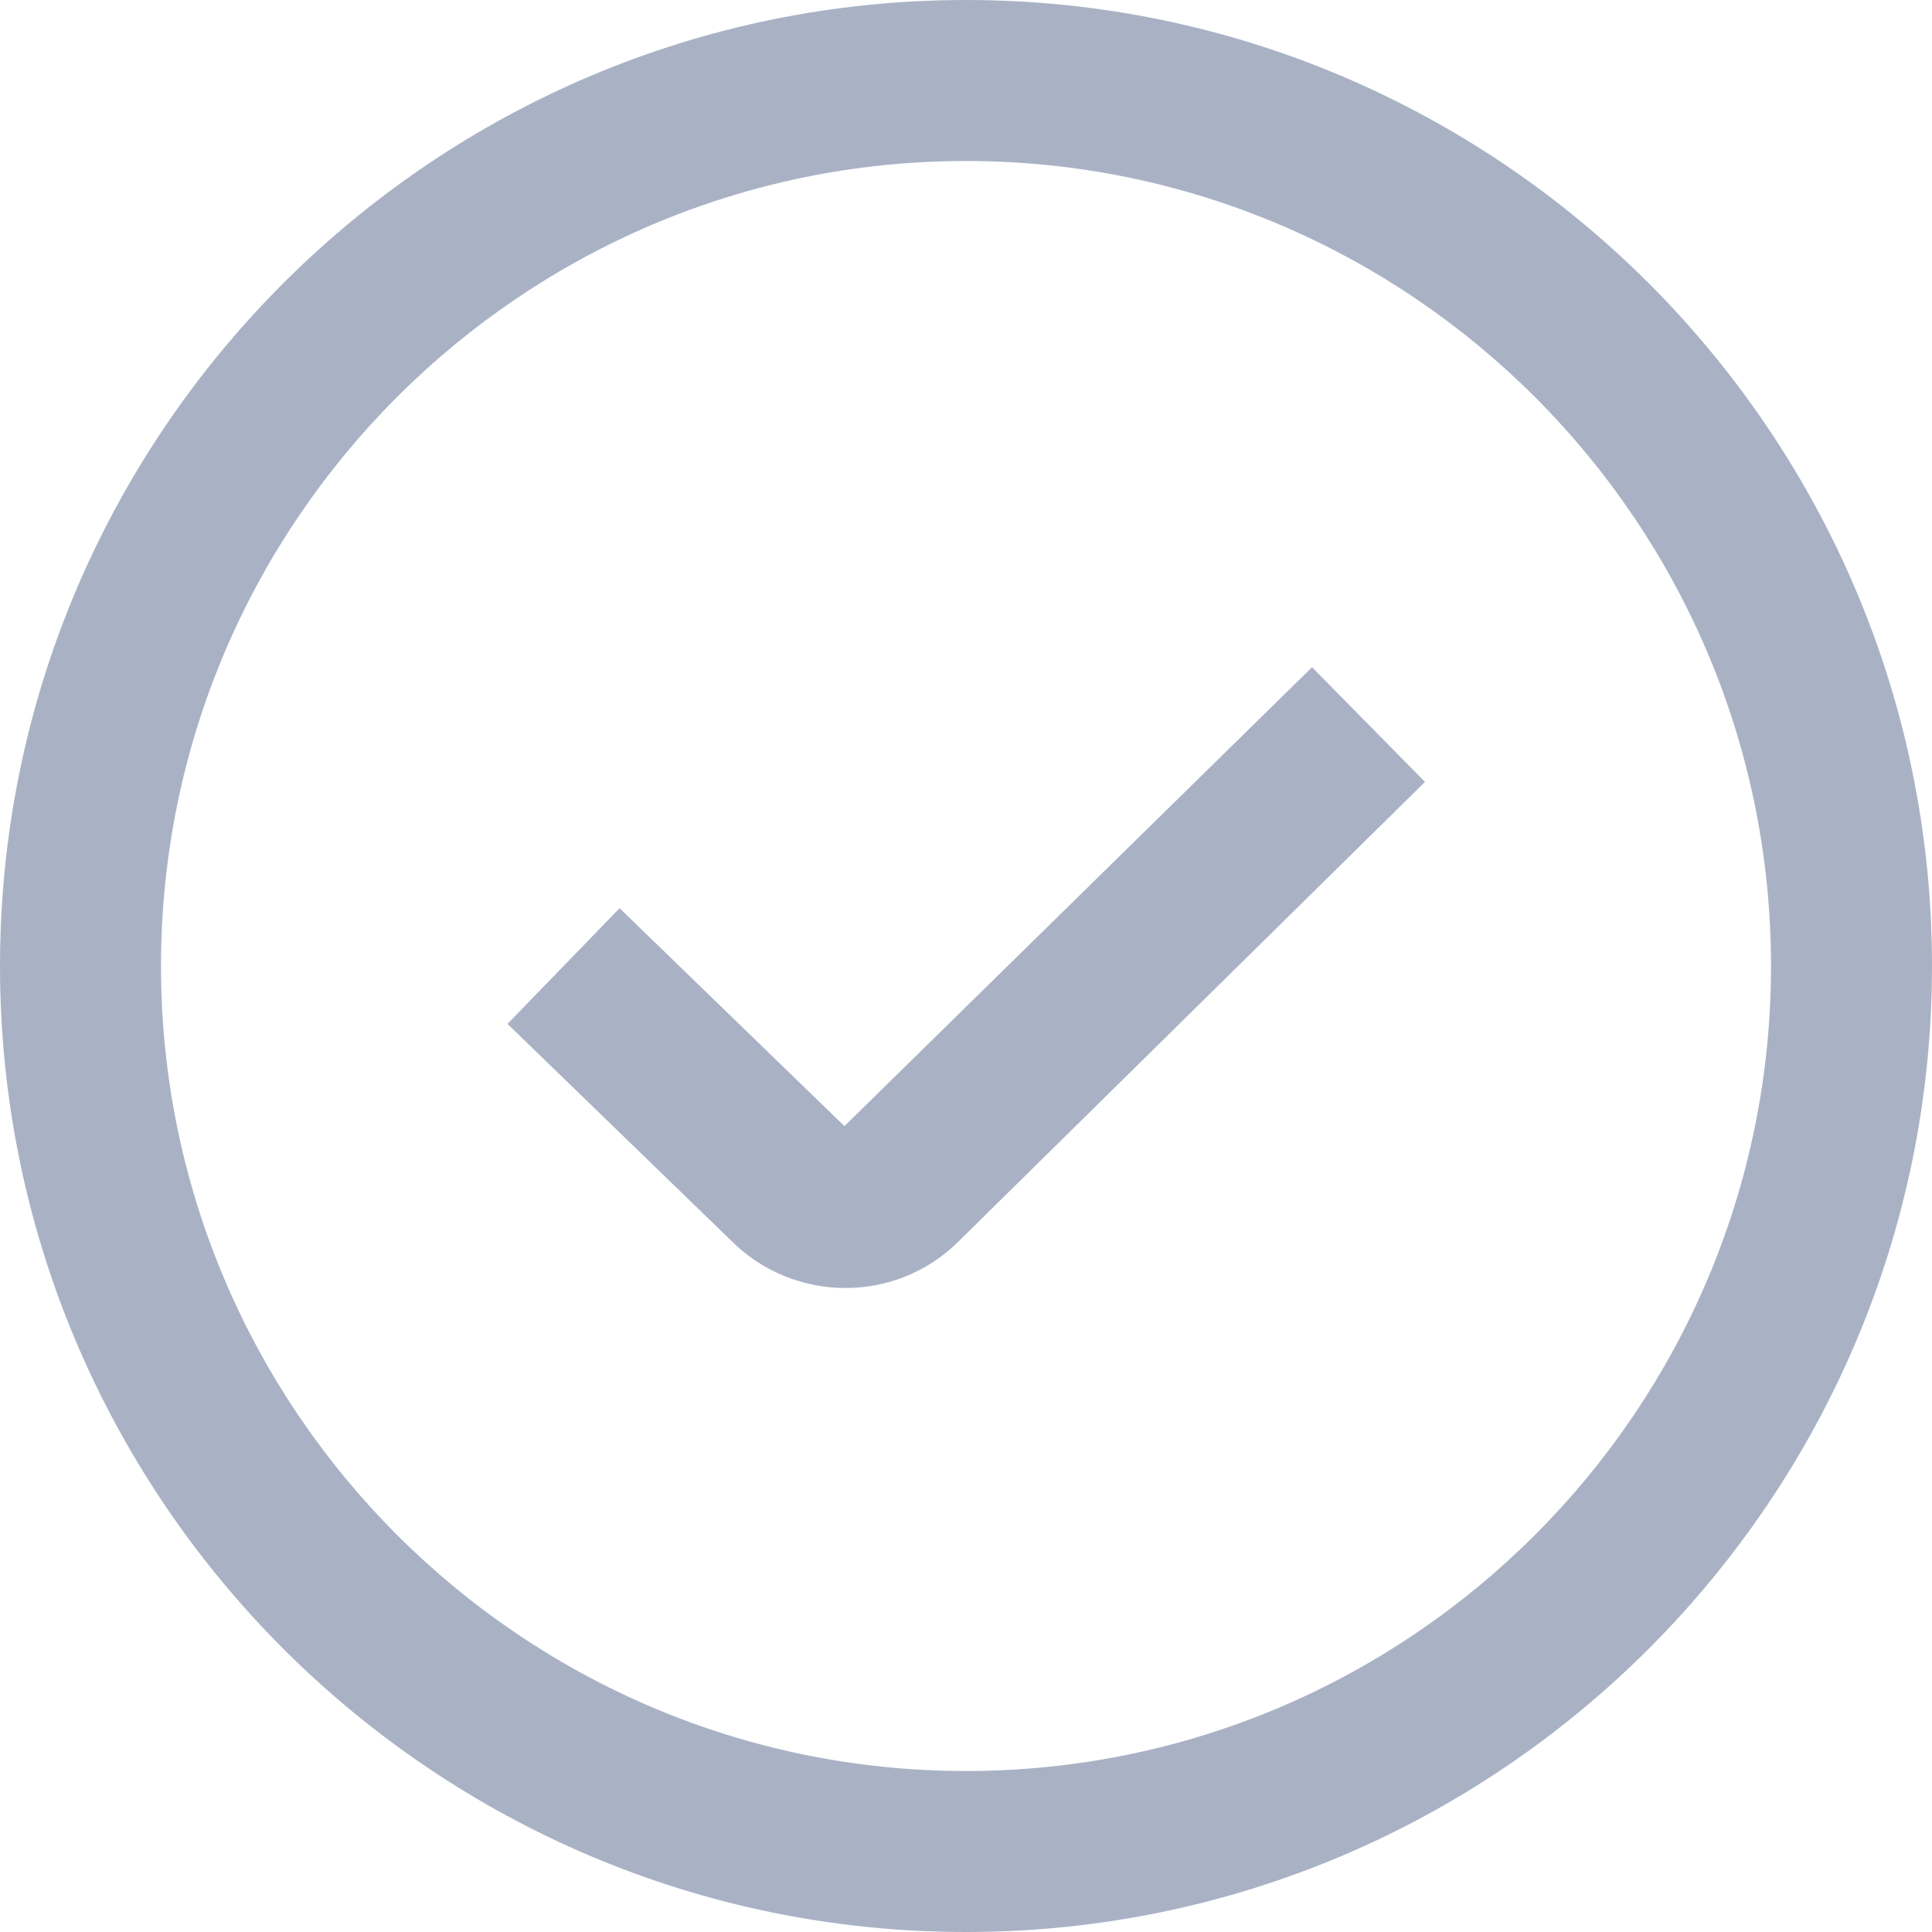
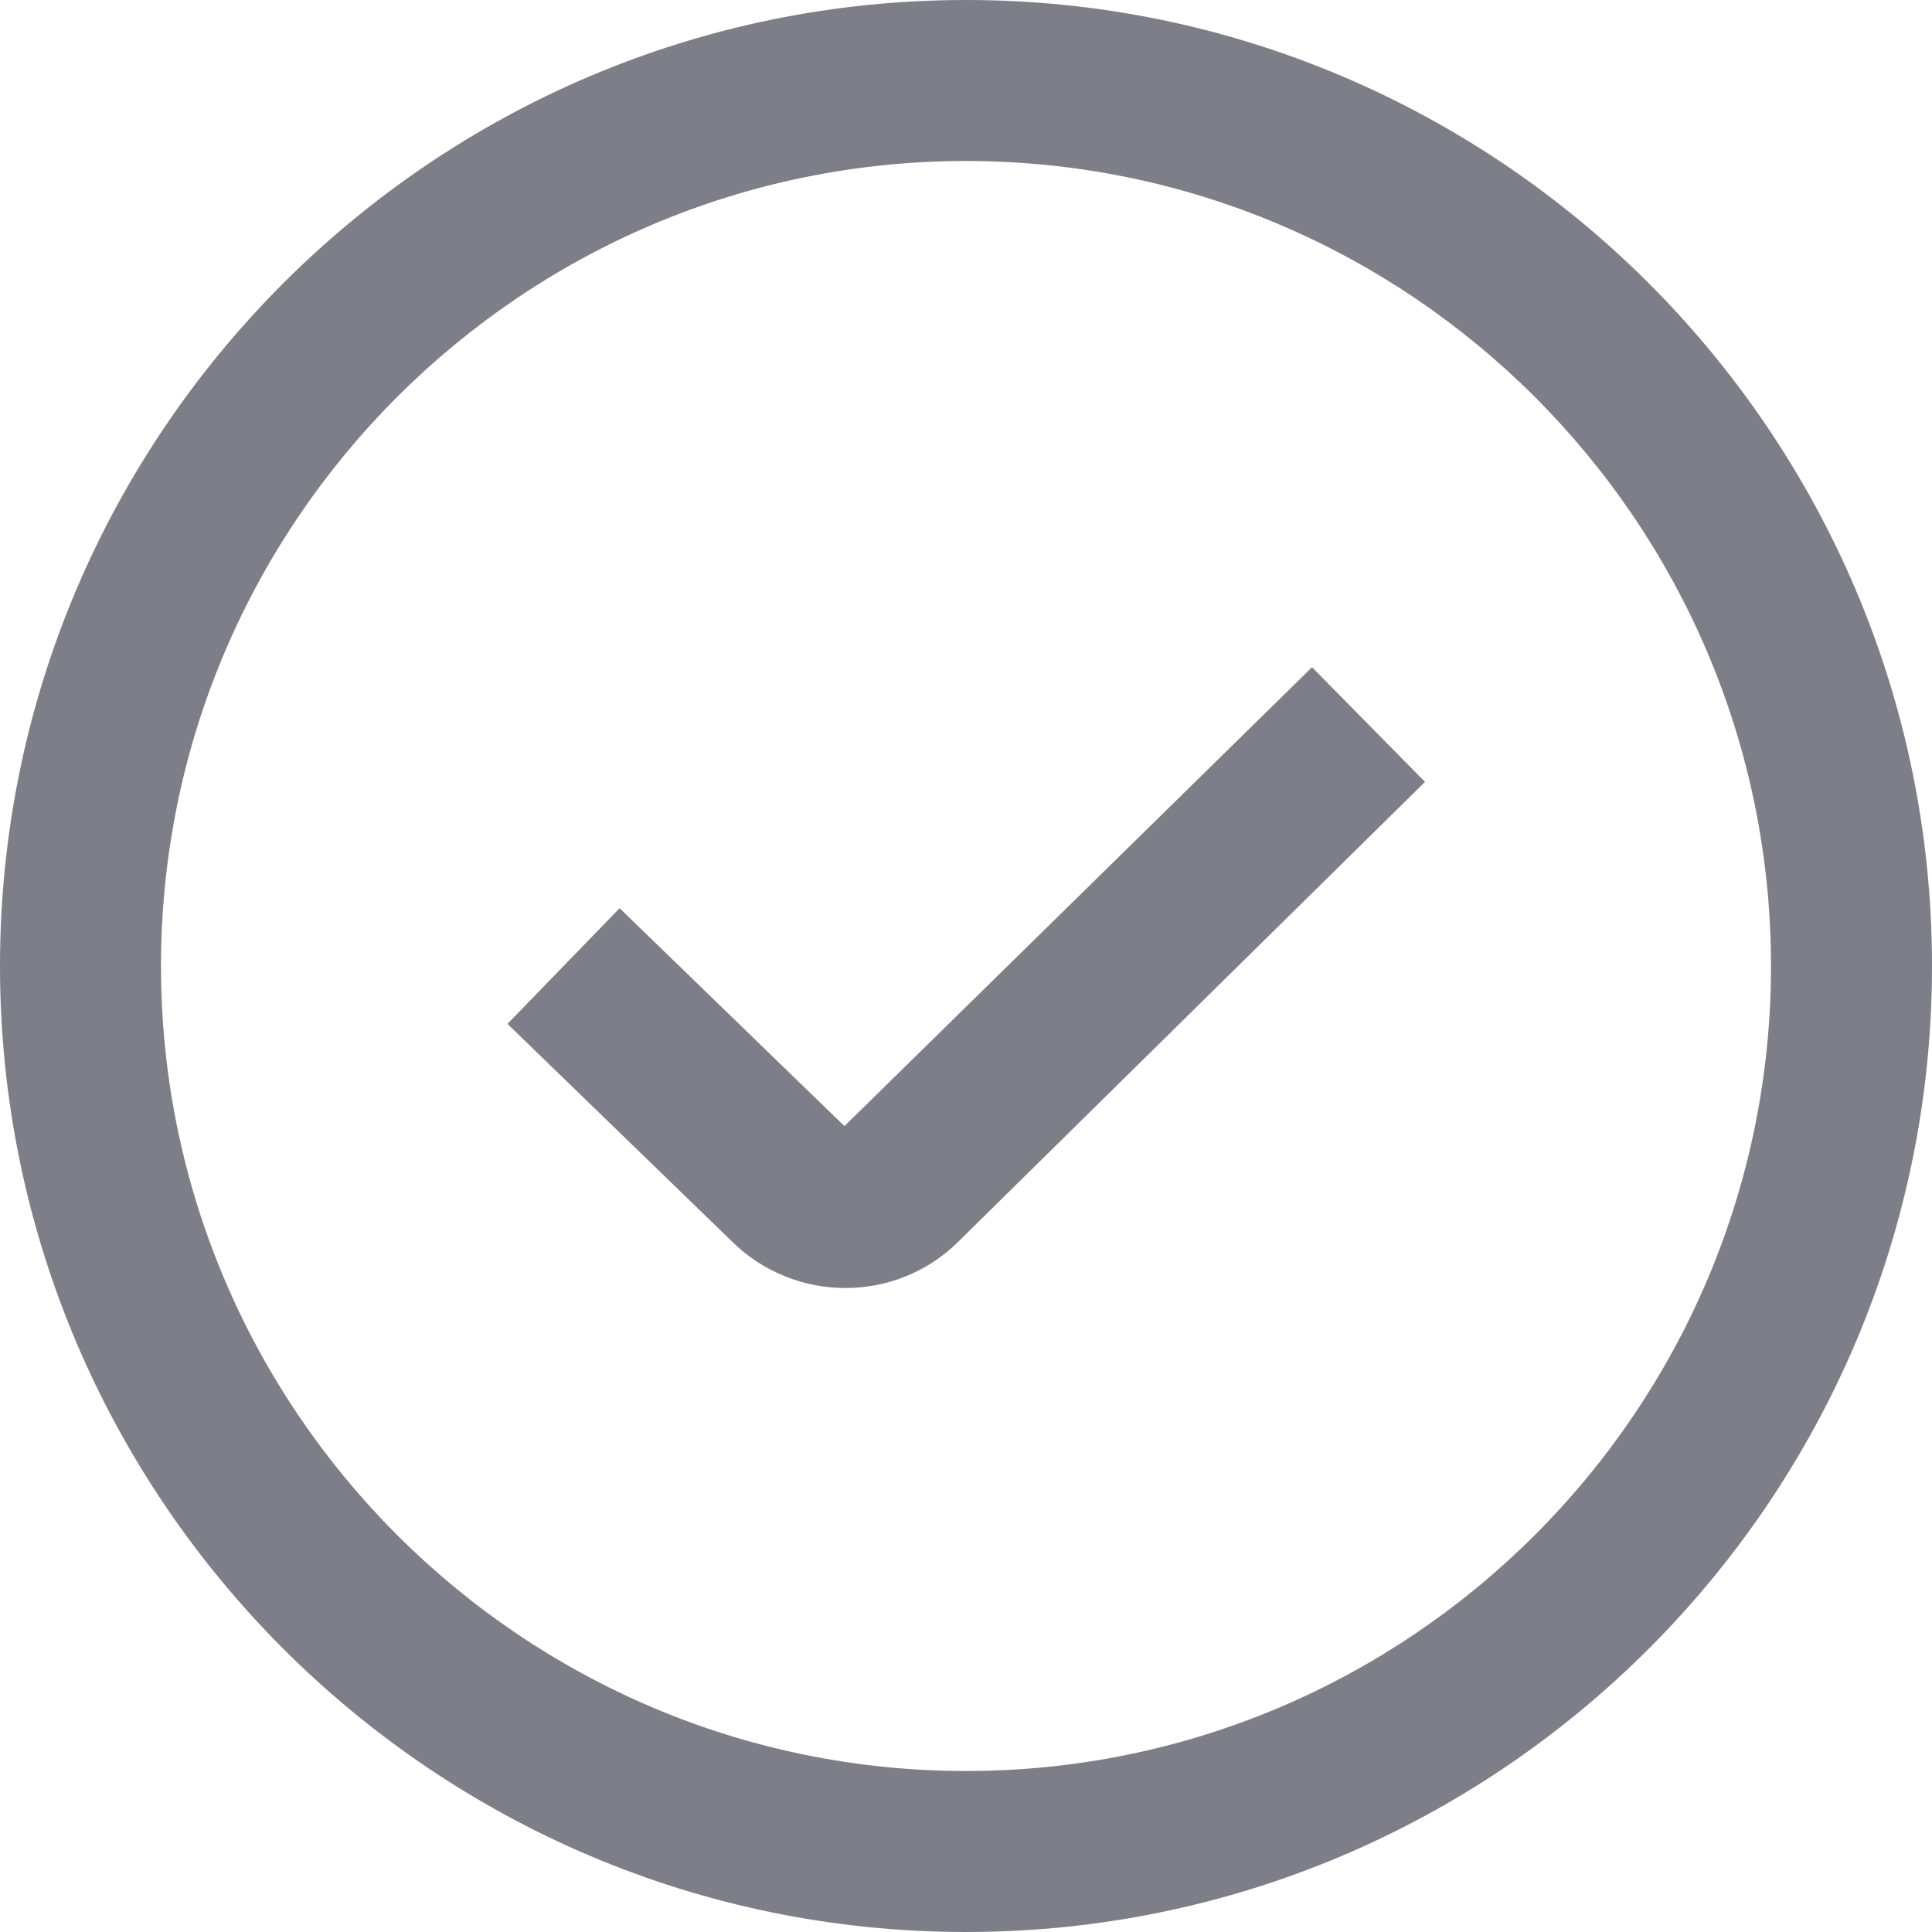
<svg xmlns="http://www.w3.org/2000/svg" id="Layer_1" data-name="Layer 1" viewBox="0 0 24 24" width="512" height="512">
-   <path d="m16.298,8.288l1.404,1.425-5.793,5.707c-.387.387-.896.58-1.407.58s-1.025-.195-1.416-.585l-2.782-2.696,1.393-1.437,2.793,2.707,5.809-5.701Zm7.702,3.712c0,6.617-5.383,12-12,12S0,18.617,0,12,5.383,0,12,0s12,5.383,12,12Zm-2,0c0-5.514-4.486-10-10-10S2,6.486,2,12s4.486,10,10,10,10-4.486,10-10Z" fill="#a9b2c5" />
+   <path d="m16.298,8.288l1.404,1.425-5.793,5.707c-.387.387-.896.58-1.407.58s-1.025-.195-1.416-.585l-2.782-2.696,1.393-1.437,2.793,2.707,5.809-5.701Zm7.702,3.712c0,6.617-5.383,12-12,12S0,18.617,0,12,5.383,0,12,0s12,5.383,12,12Zm-2,0c0-5.514-4.486-10-10-10S2,6.486,2,12s4.486,10,10,10,10-4.486,10-10Z" fill="#7D7E87" />
</svg>
